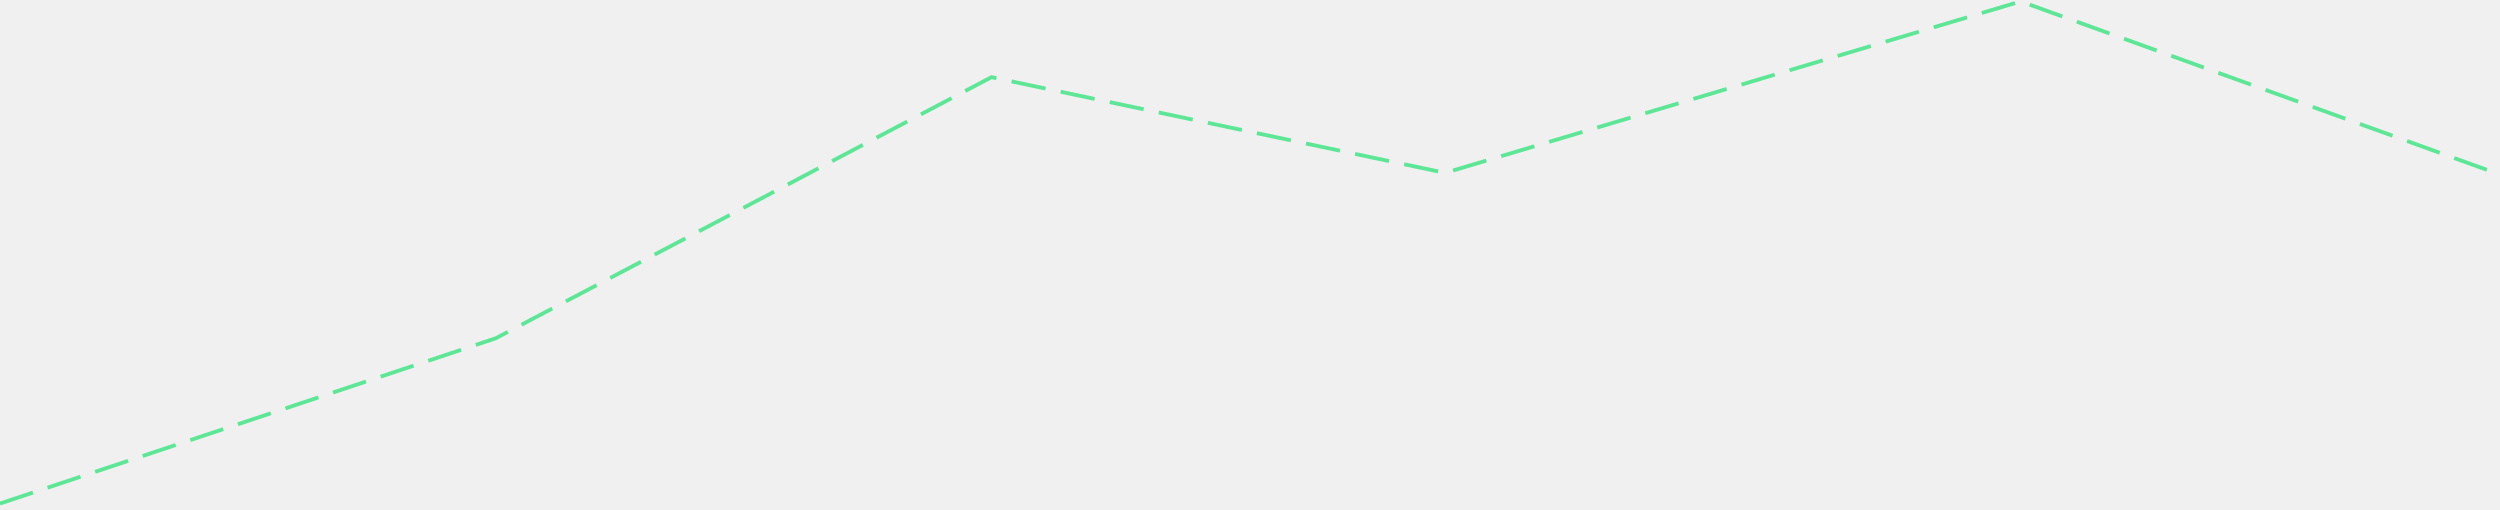
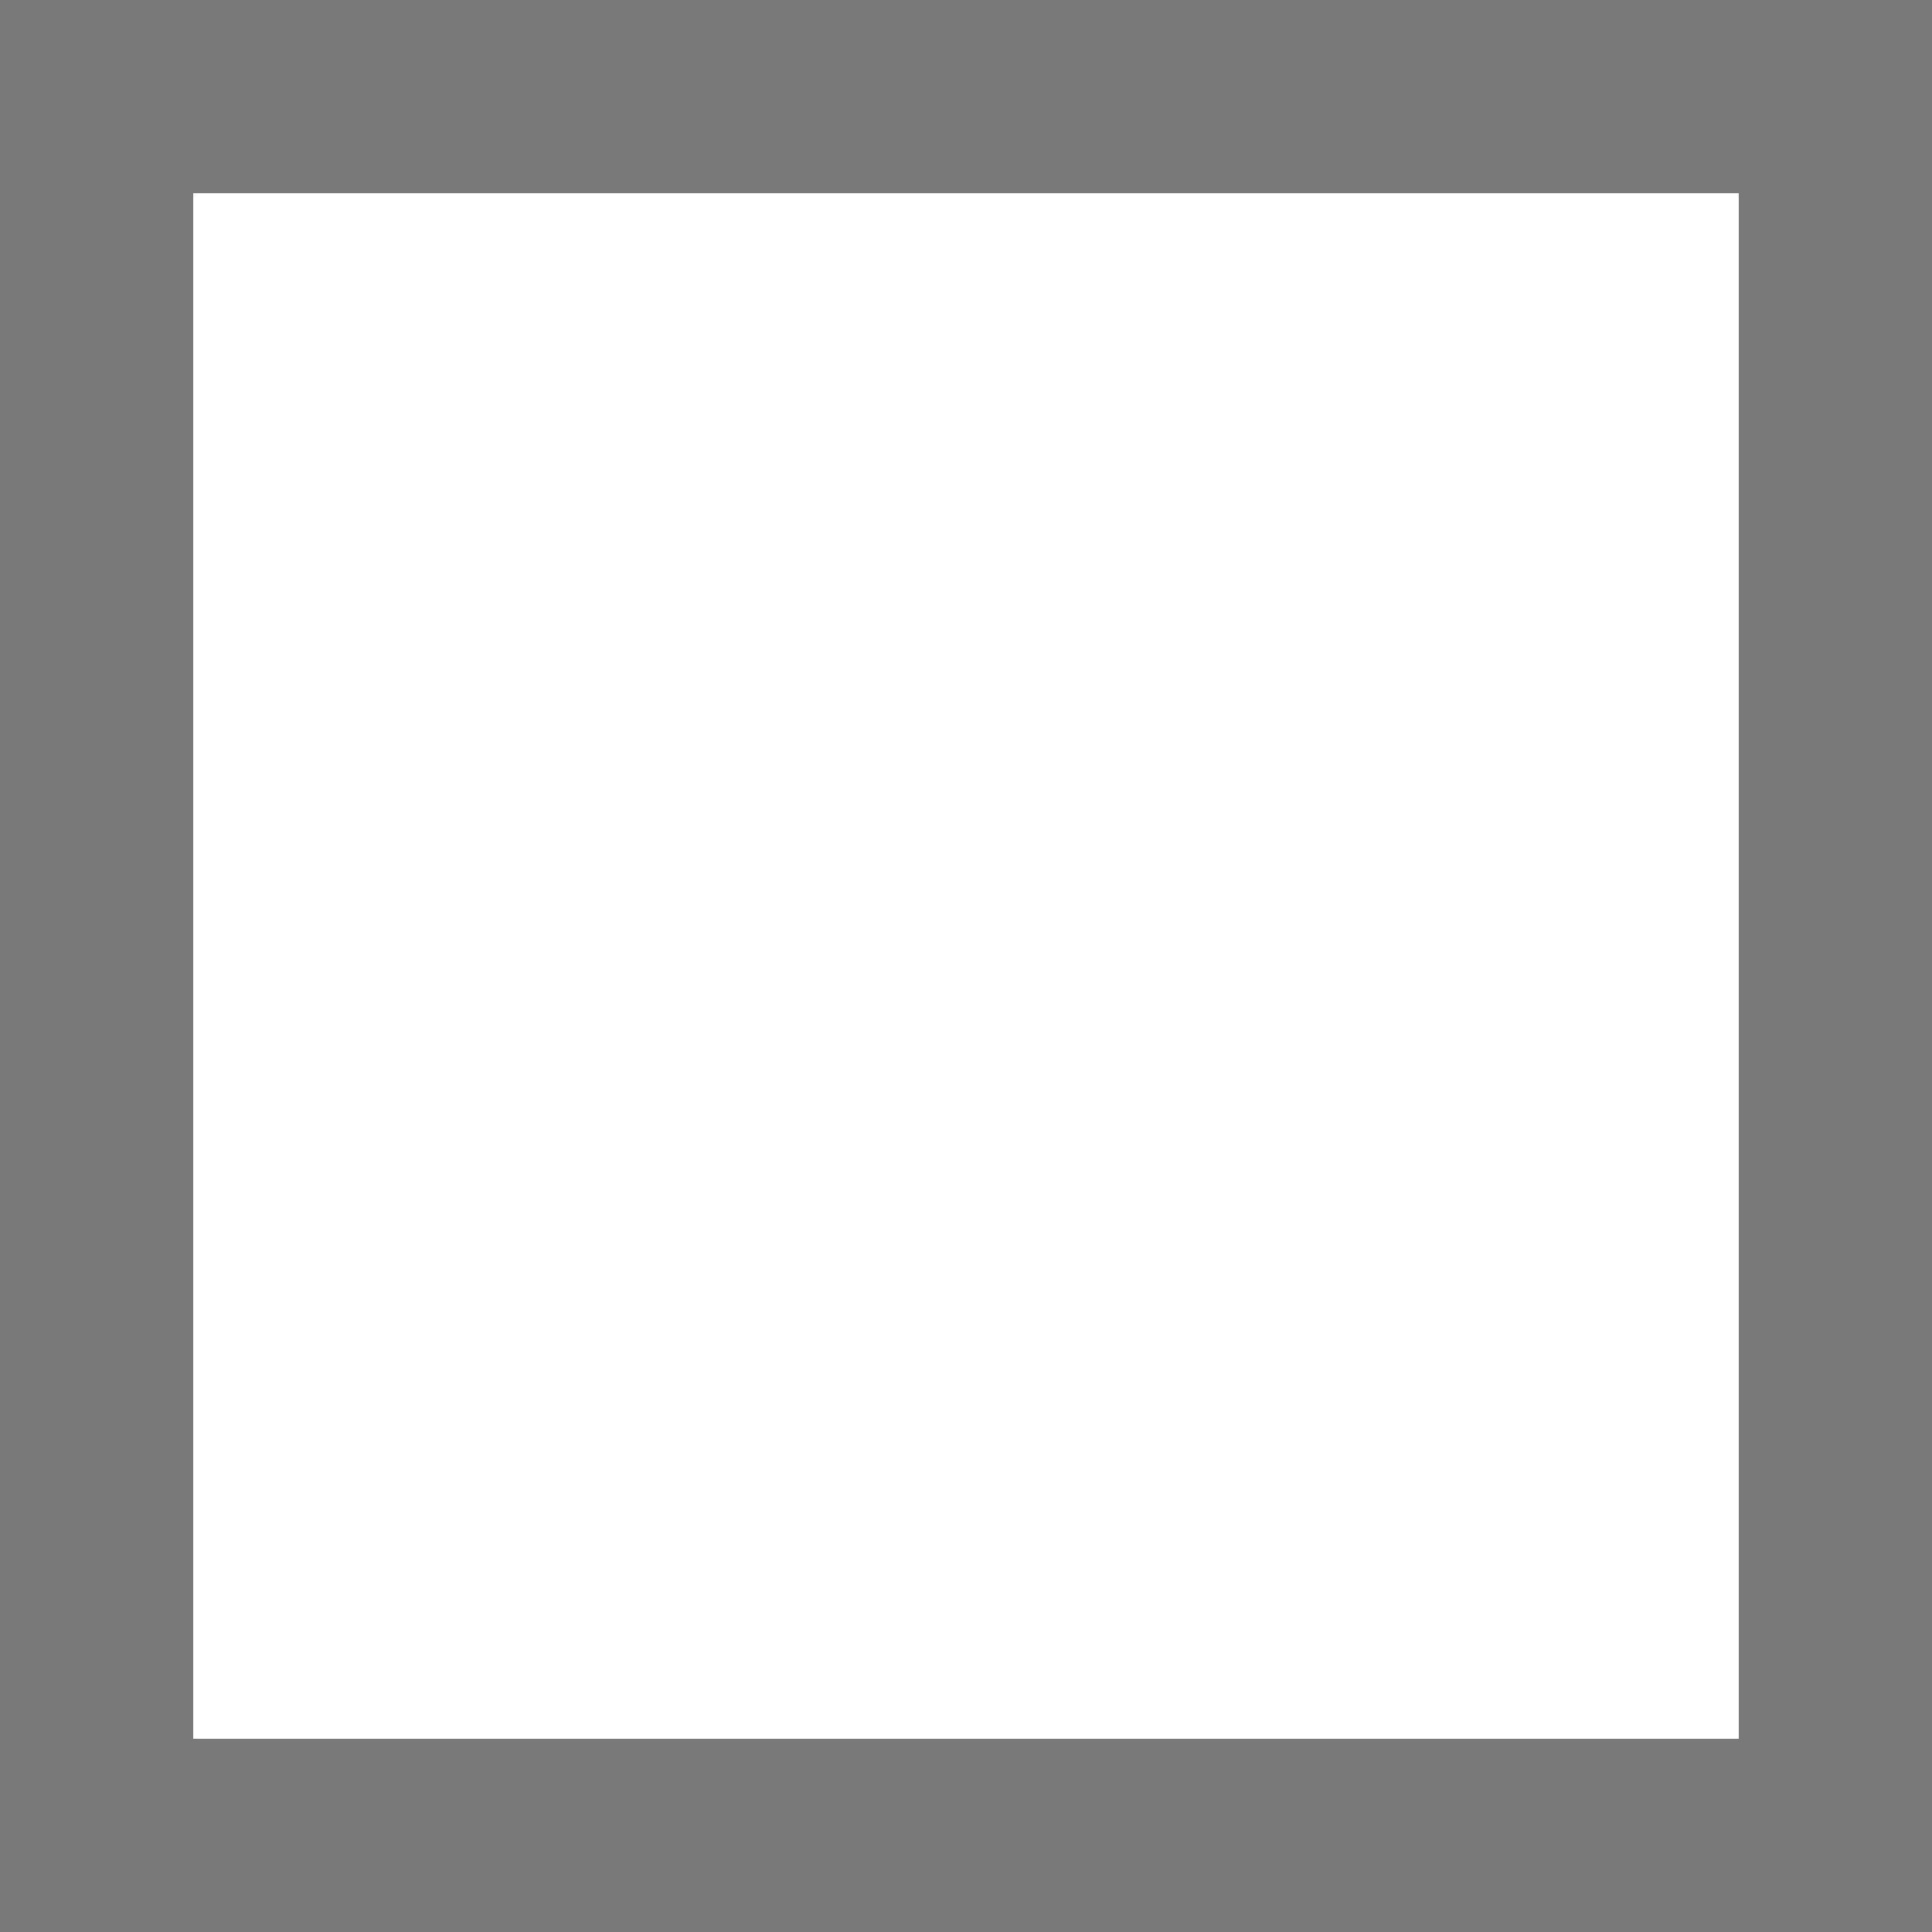
- <svg xmlns="http://www.w3.org/2000/svg" version="1.1" width="648px" height="132px">
-   <g transform="matrix(1 0 0 1 -137 -64 )">
-     <path d="M 0 130.524  L 128.524 87.667  L 257 20  L 374.556 44.81  L 523.762 0.365  L 646.778 44.81  " stroke-width="1" stroke-dasharray="9,4" stroke="#5ce695" fill="none" transform="matrix(1 0 0 1 137 64 )" />
-   </g>
+ <svg xmlns="http://www.w3.org/2000/svg" version="1.1" width="10px" height="10px" viewBox="428 383  10 10">
+   <path d="M 428.5 383.5  L 437.5 383.5  L 437.5 392.5  L 428.5 392.5  L 428.5 383.5  Z " fill-rule="nonzero" fill="#ffffff" stroke="none" />
+   <path d="M 428.5 383.5  L 437.5 383.5  L 437.5 392.5  L 428.5 392.5  L 428.5 383.5  Z " stroke-width="1" stroke="#797979" fill="none" />
</svg>
